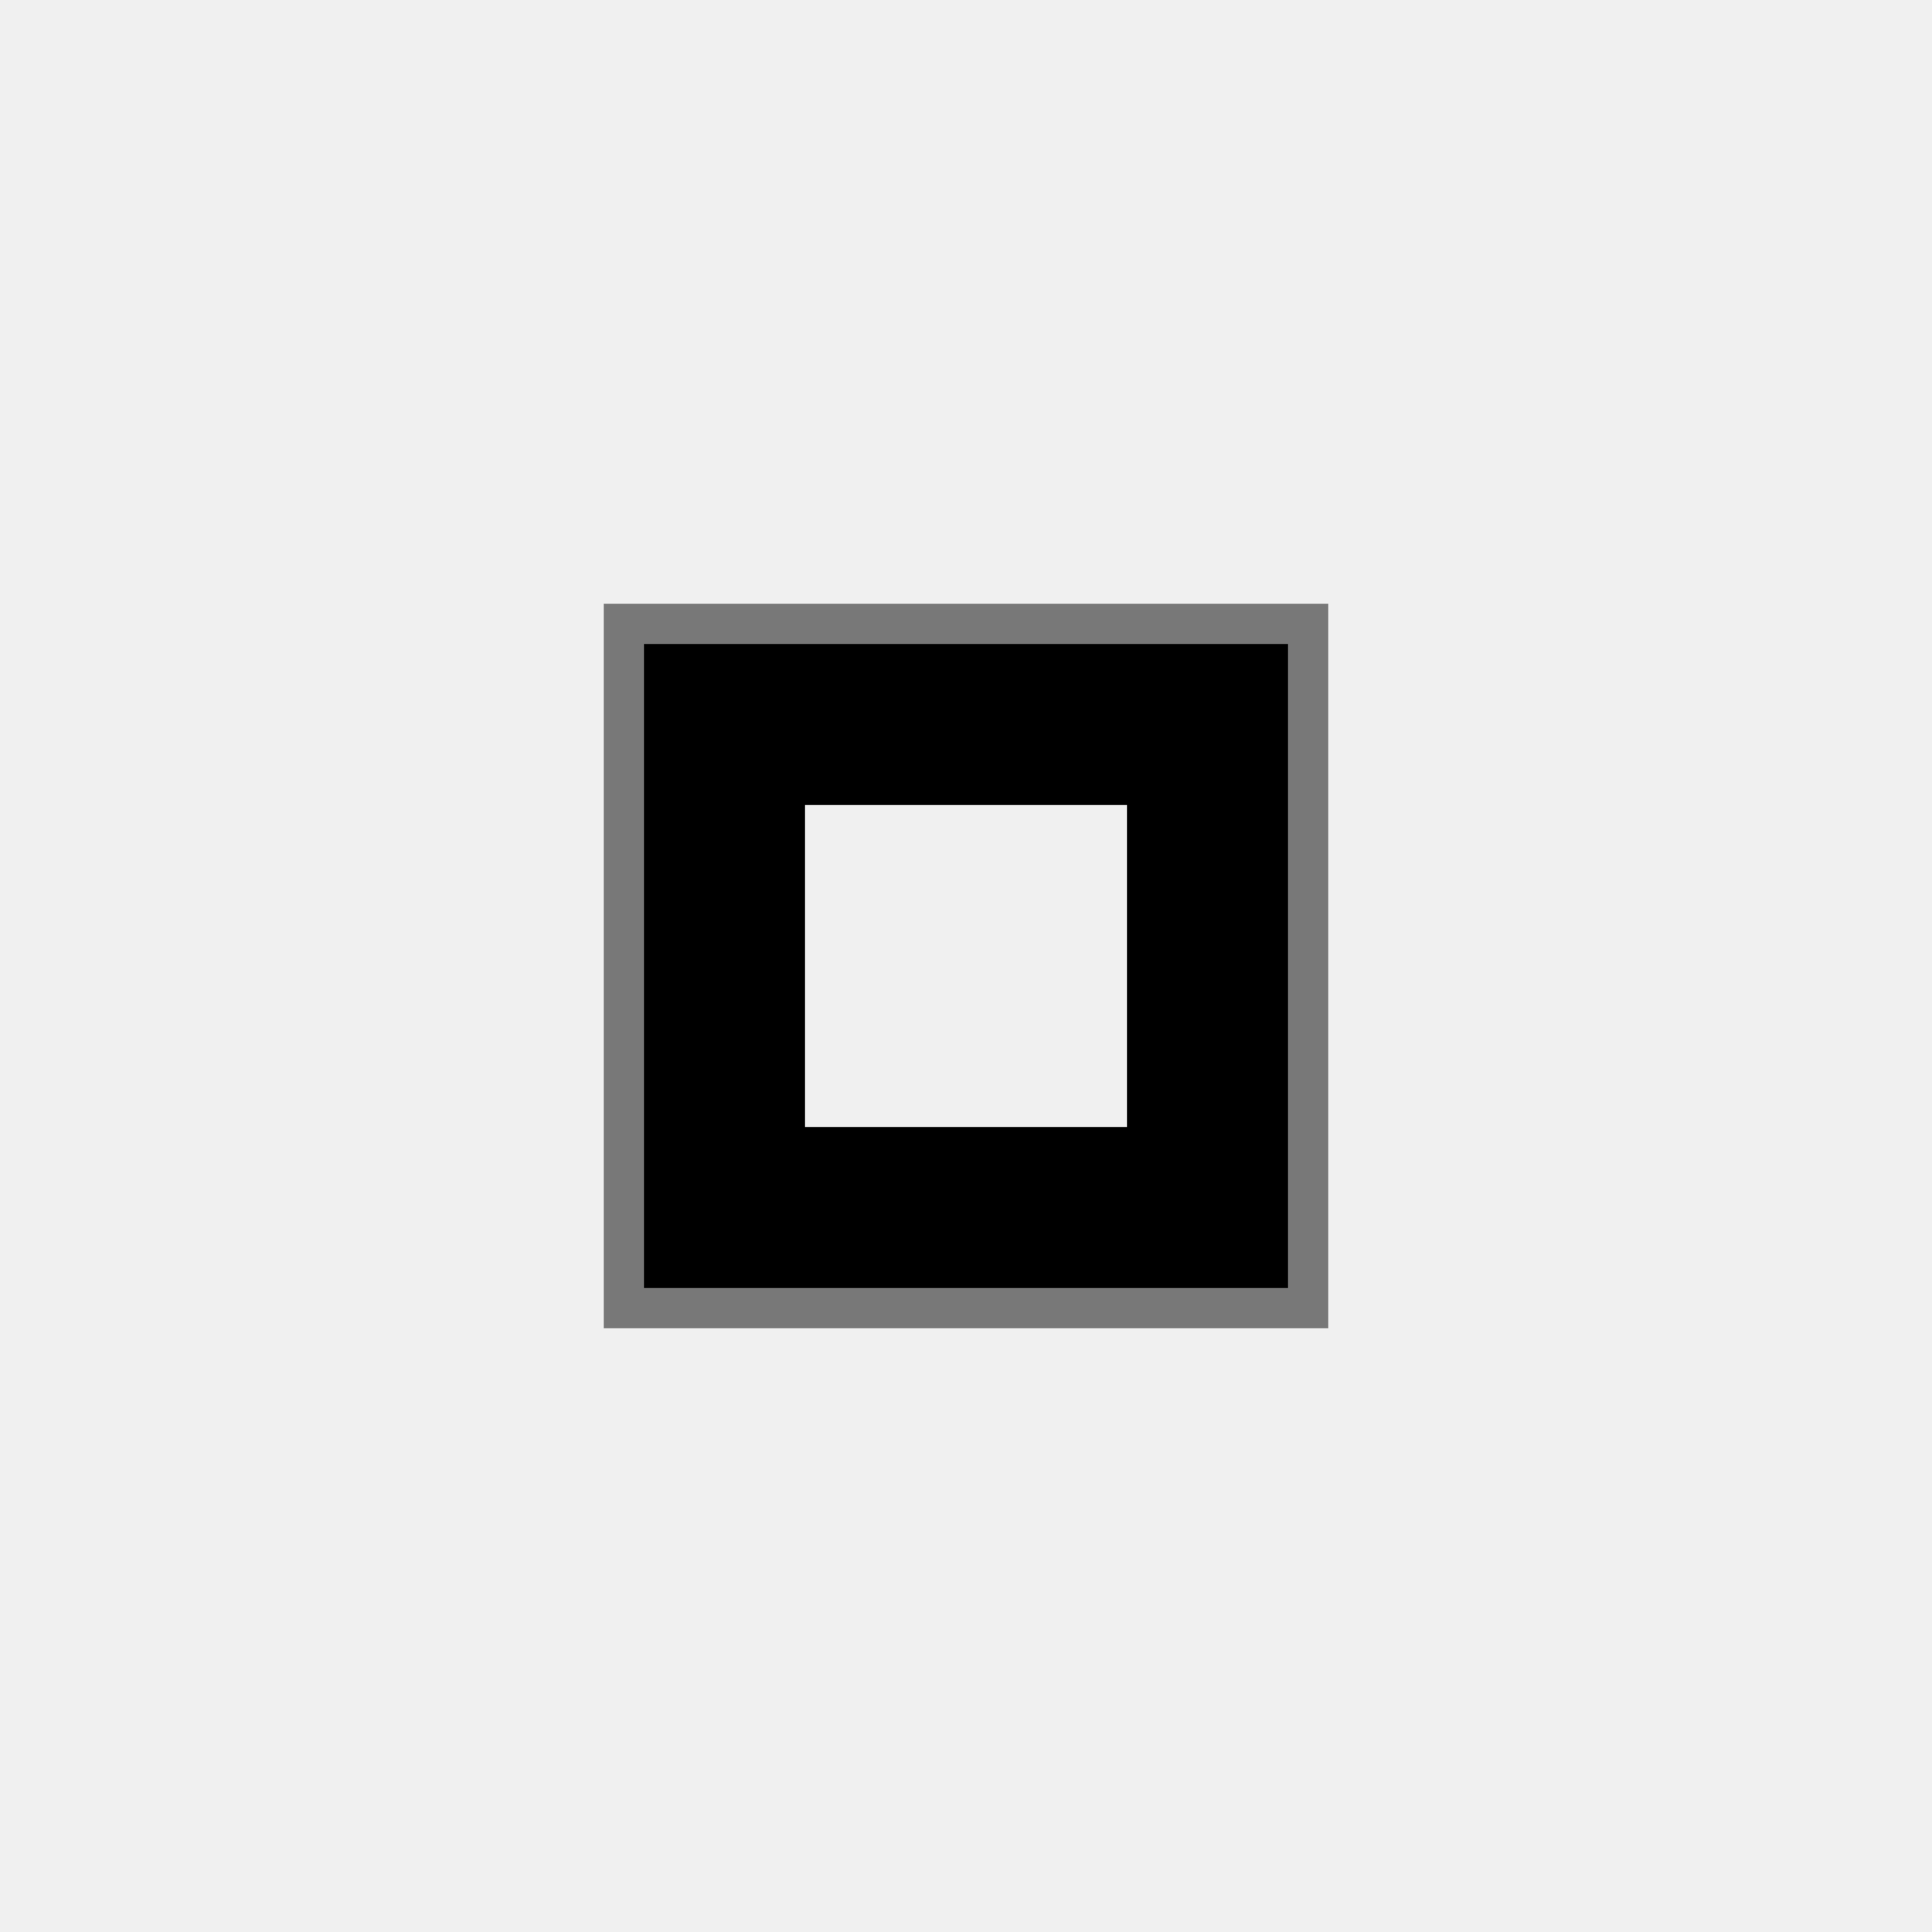
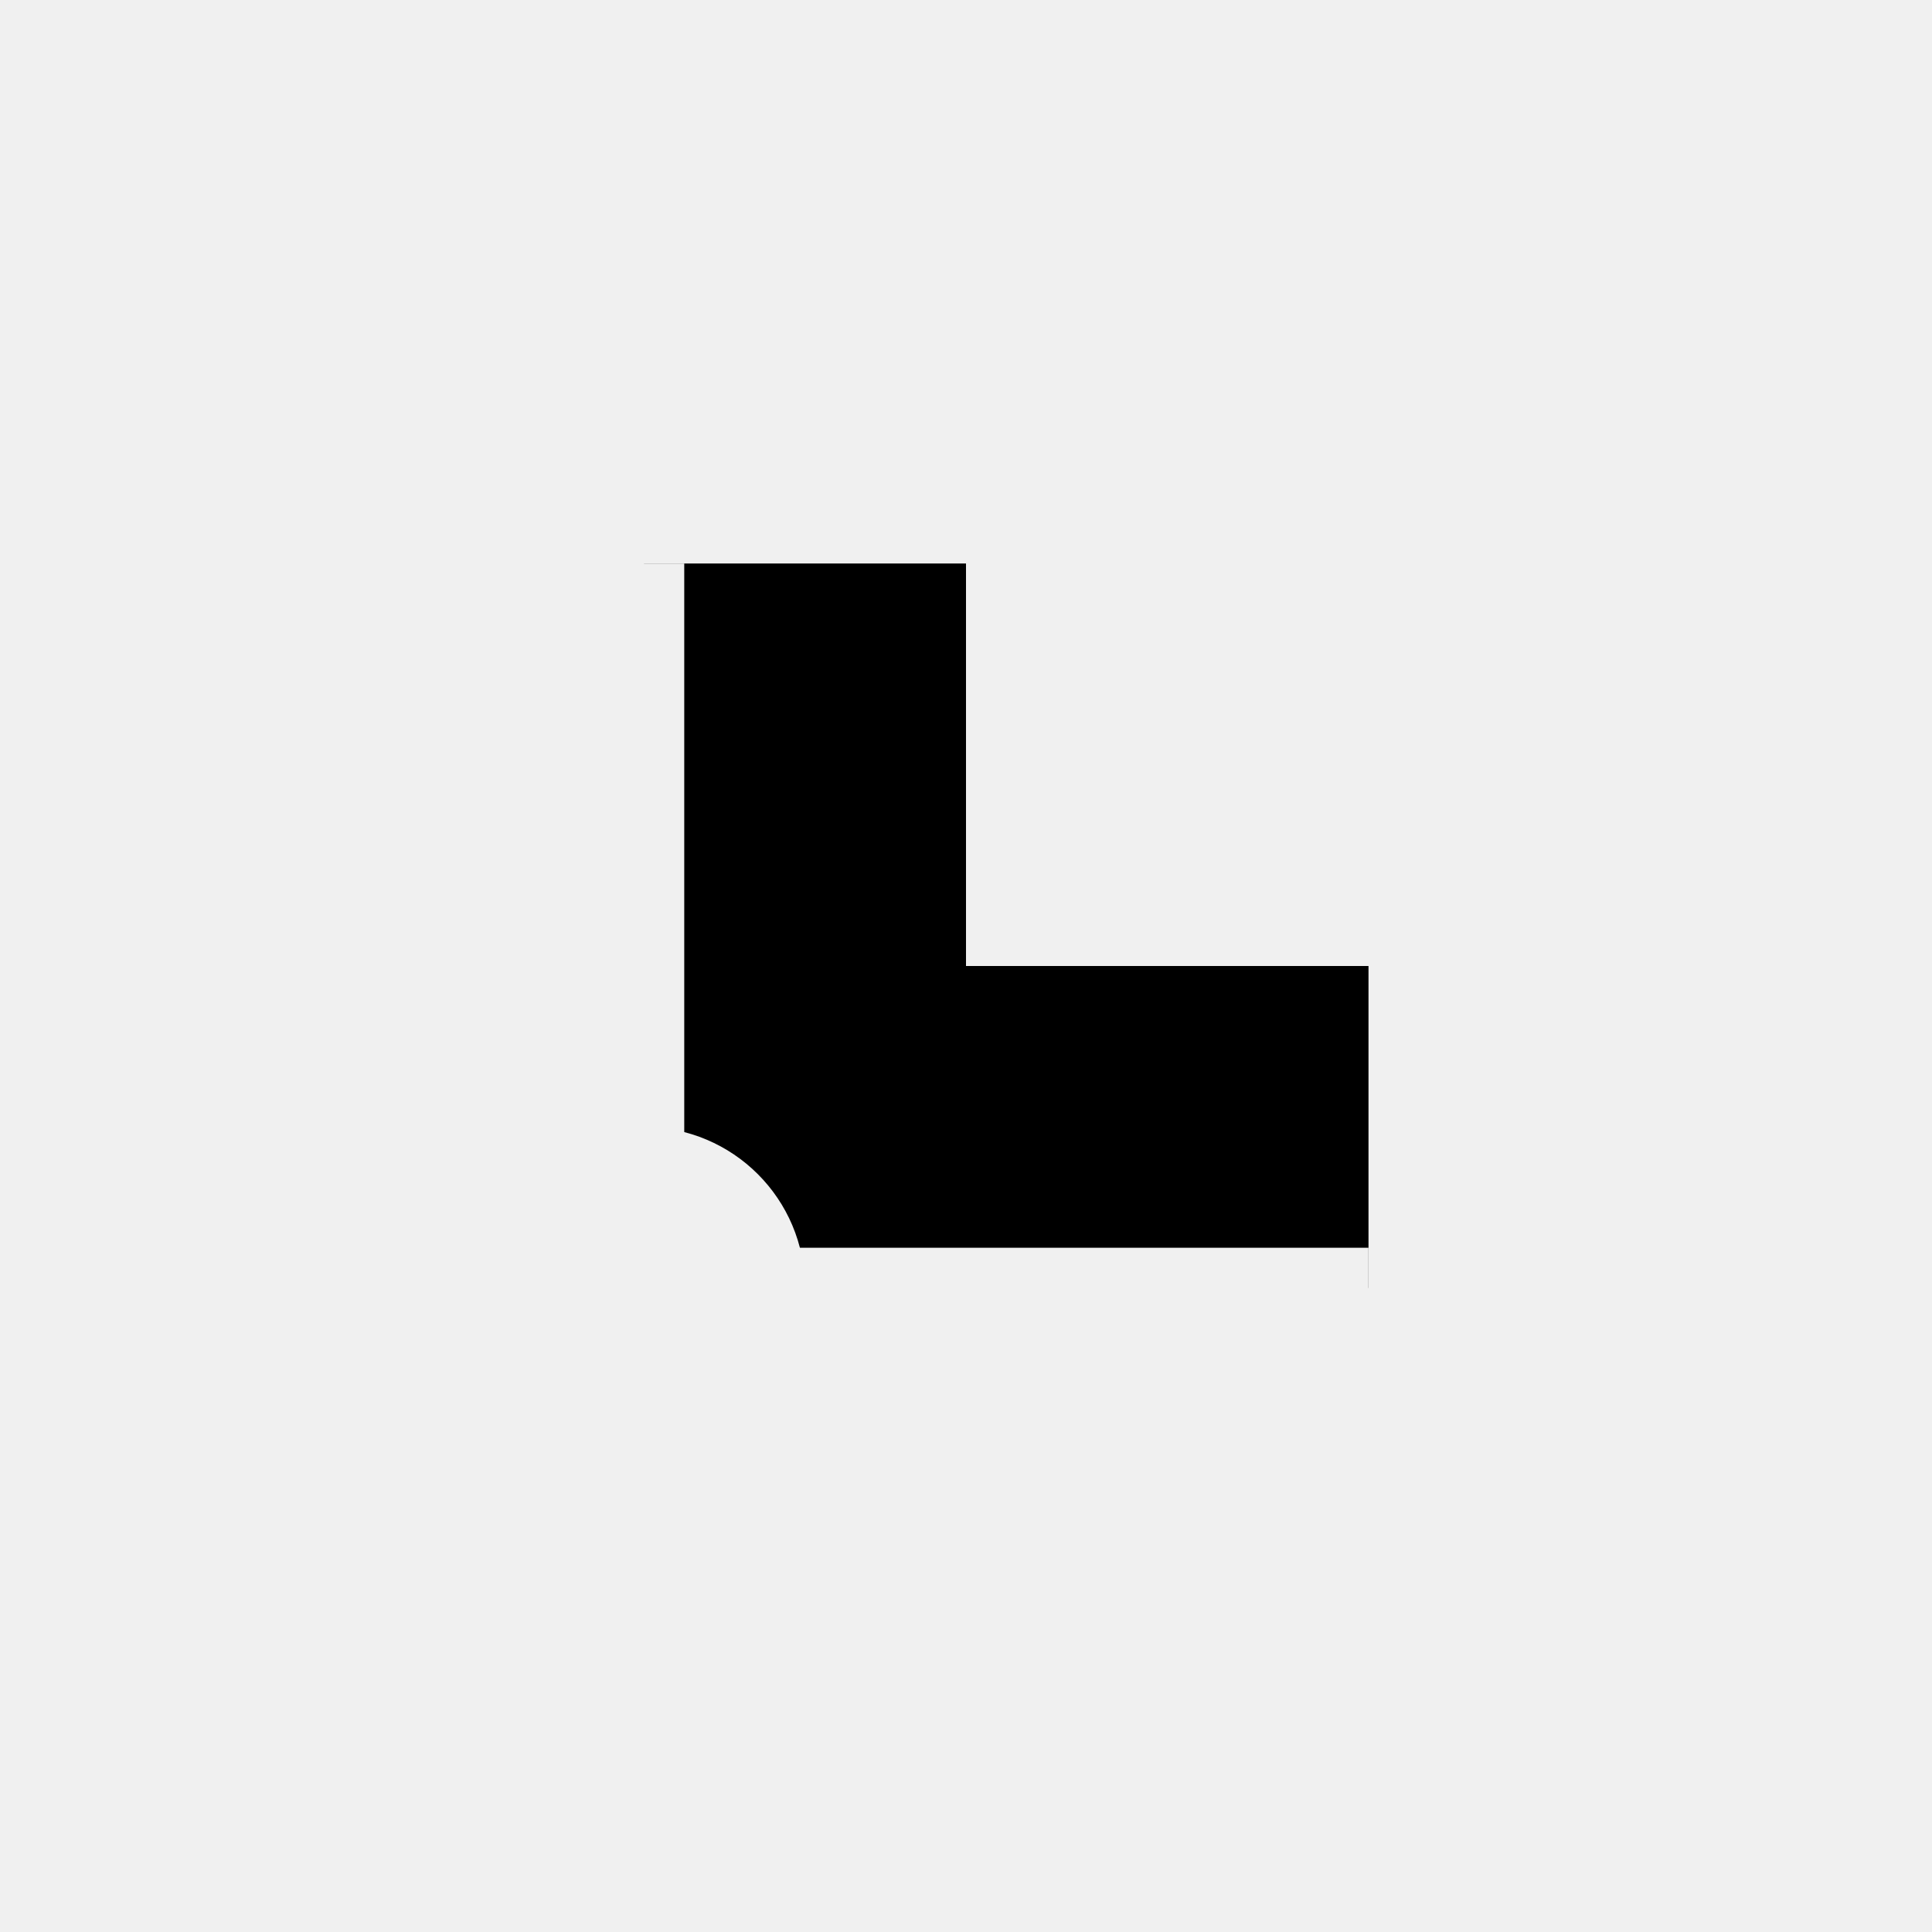
<svg xmlns="http://www.w3.org/2000/svg" width="24" height="24" viewBox="0 0 24 24" fill="none" stroke="currentColor">
-   <rect x="8" y="8" width="8" height="8" stroke-width="1" opacity="0.5" />
-   <rect x="9" y="9" width="6" height="6" stroke-width="2" />
+   <defs>
+     <mask id="stroke-align-inside-mask" maskUnits="userSpaceOnUse" x="0" y="0" width="24" height="24">
+       <rect width="24" height="24" fill="#fff" />
+       <path d="M8 7V16H17" fill="none" stroke="#000" stroke-width="1" />
+       <circle cx="8" cy="16" r="1.5" fill="#000" />
+     </mask>
+   </defs>
+   <path d="M10 7V14H17" fill="none" stroke-width="4" stroke-linejoin="miter" stroke-linecap="butt" mask="url(#stroke-align-inside-mask)" />
</svg>
